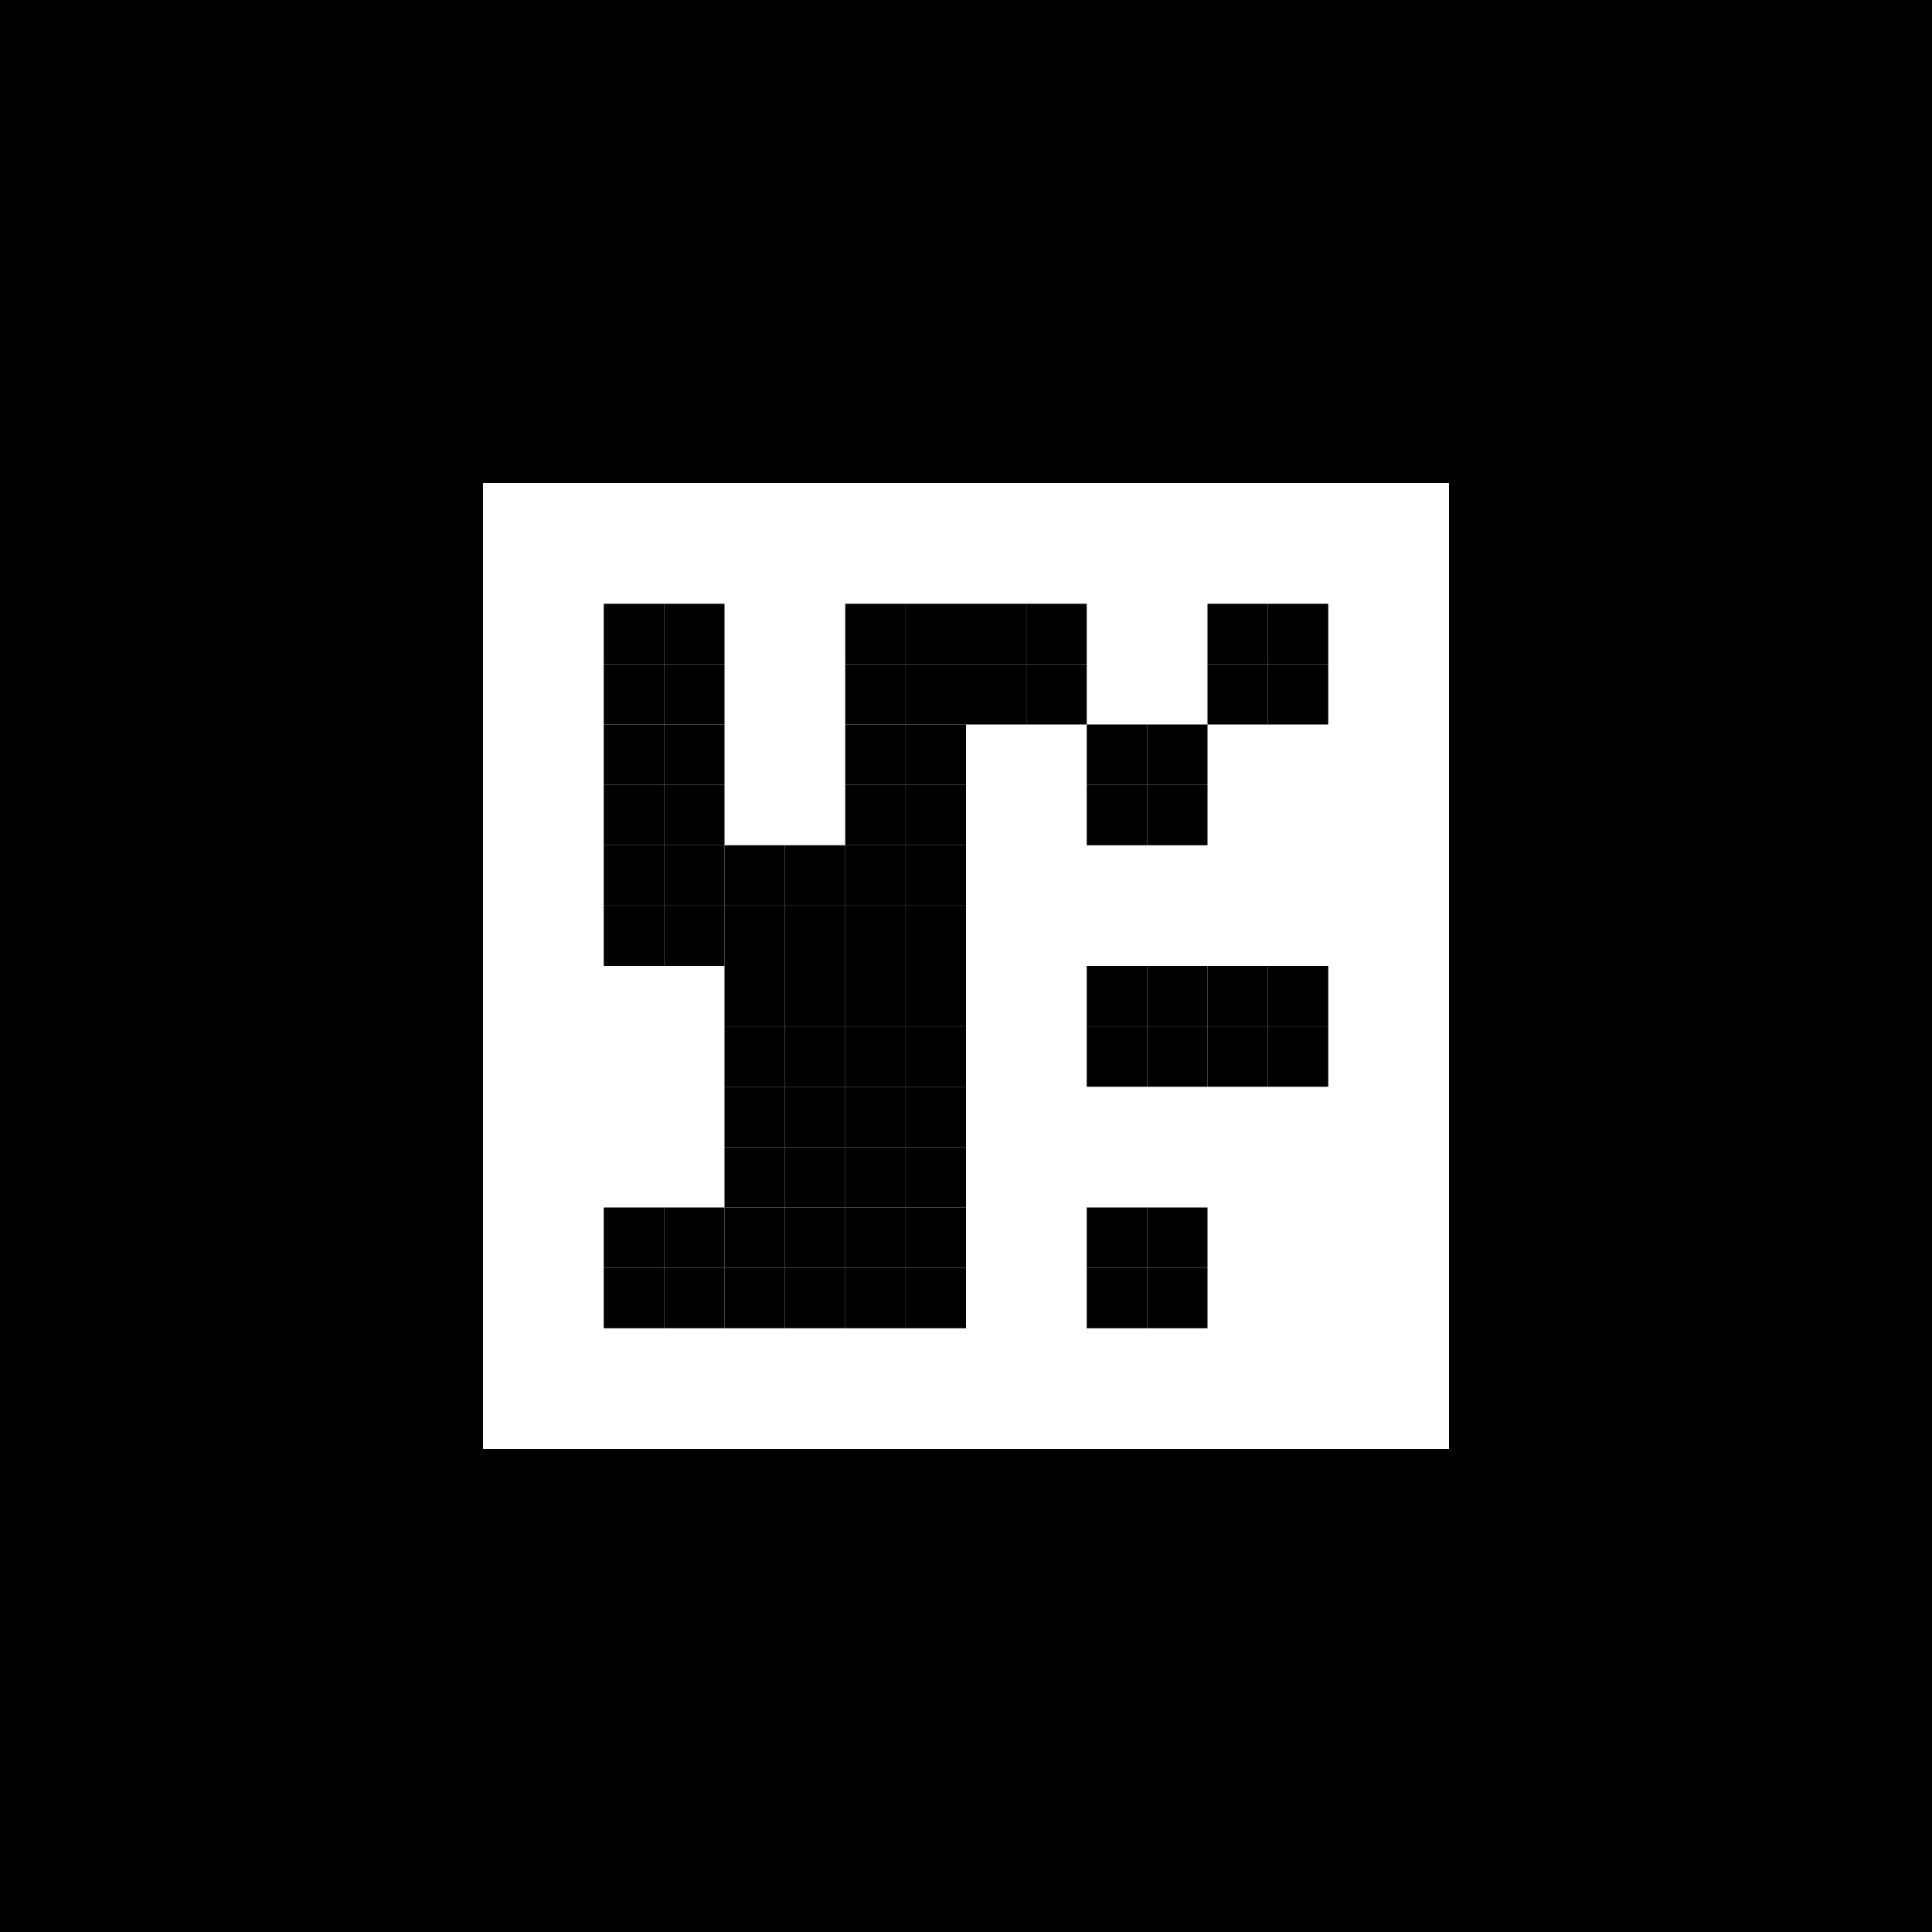
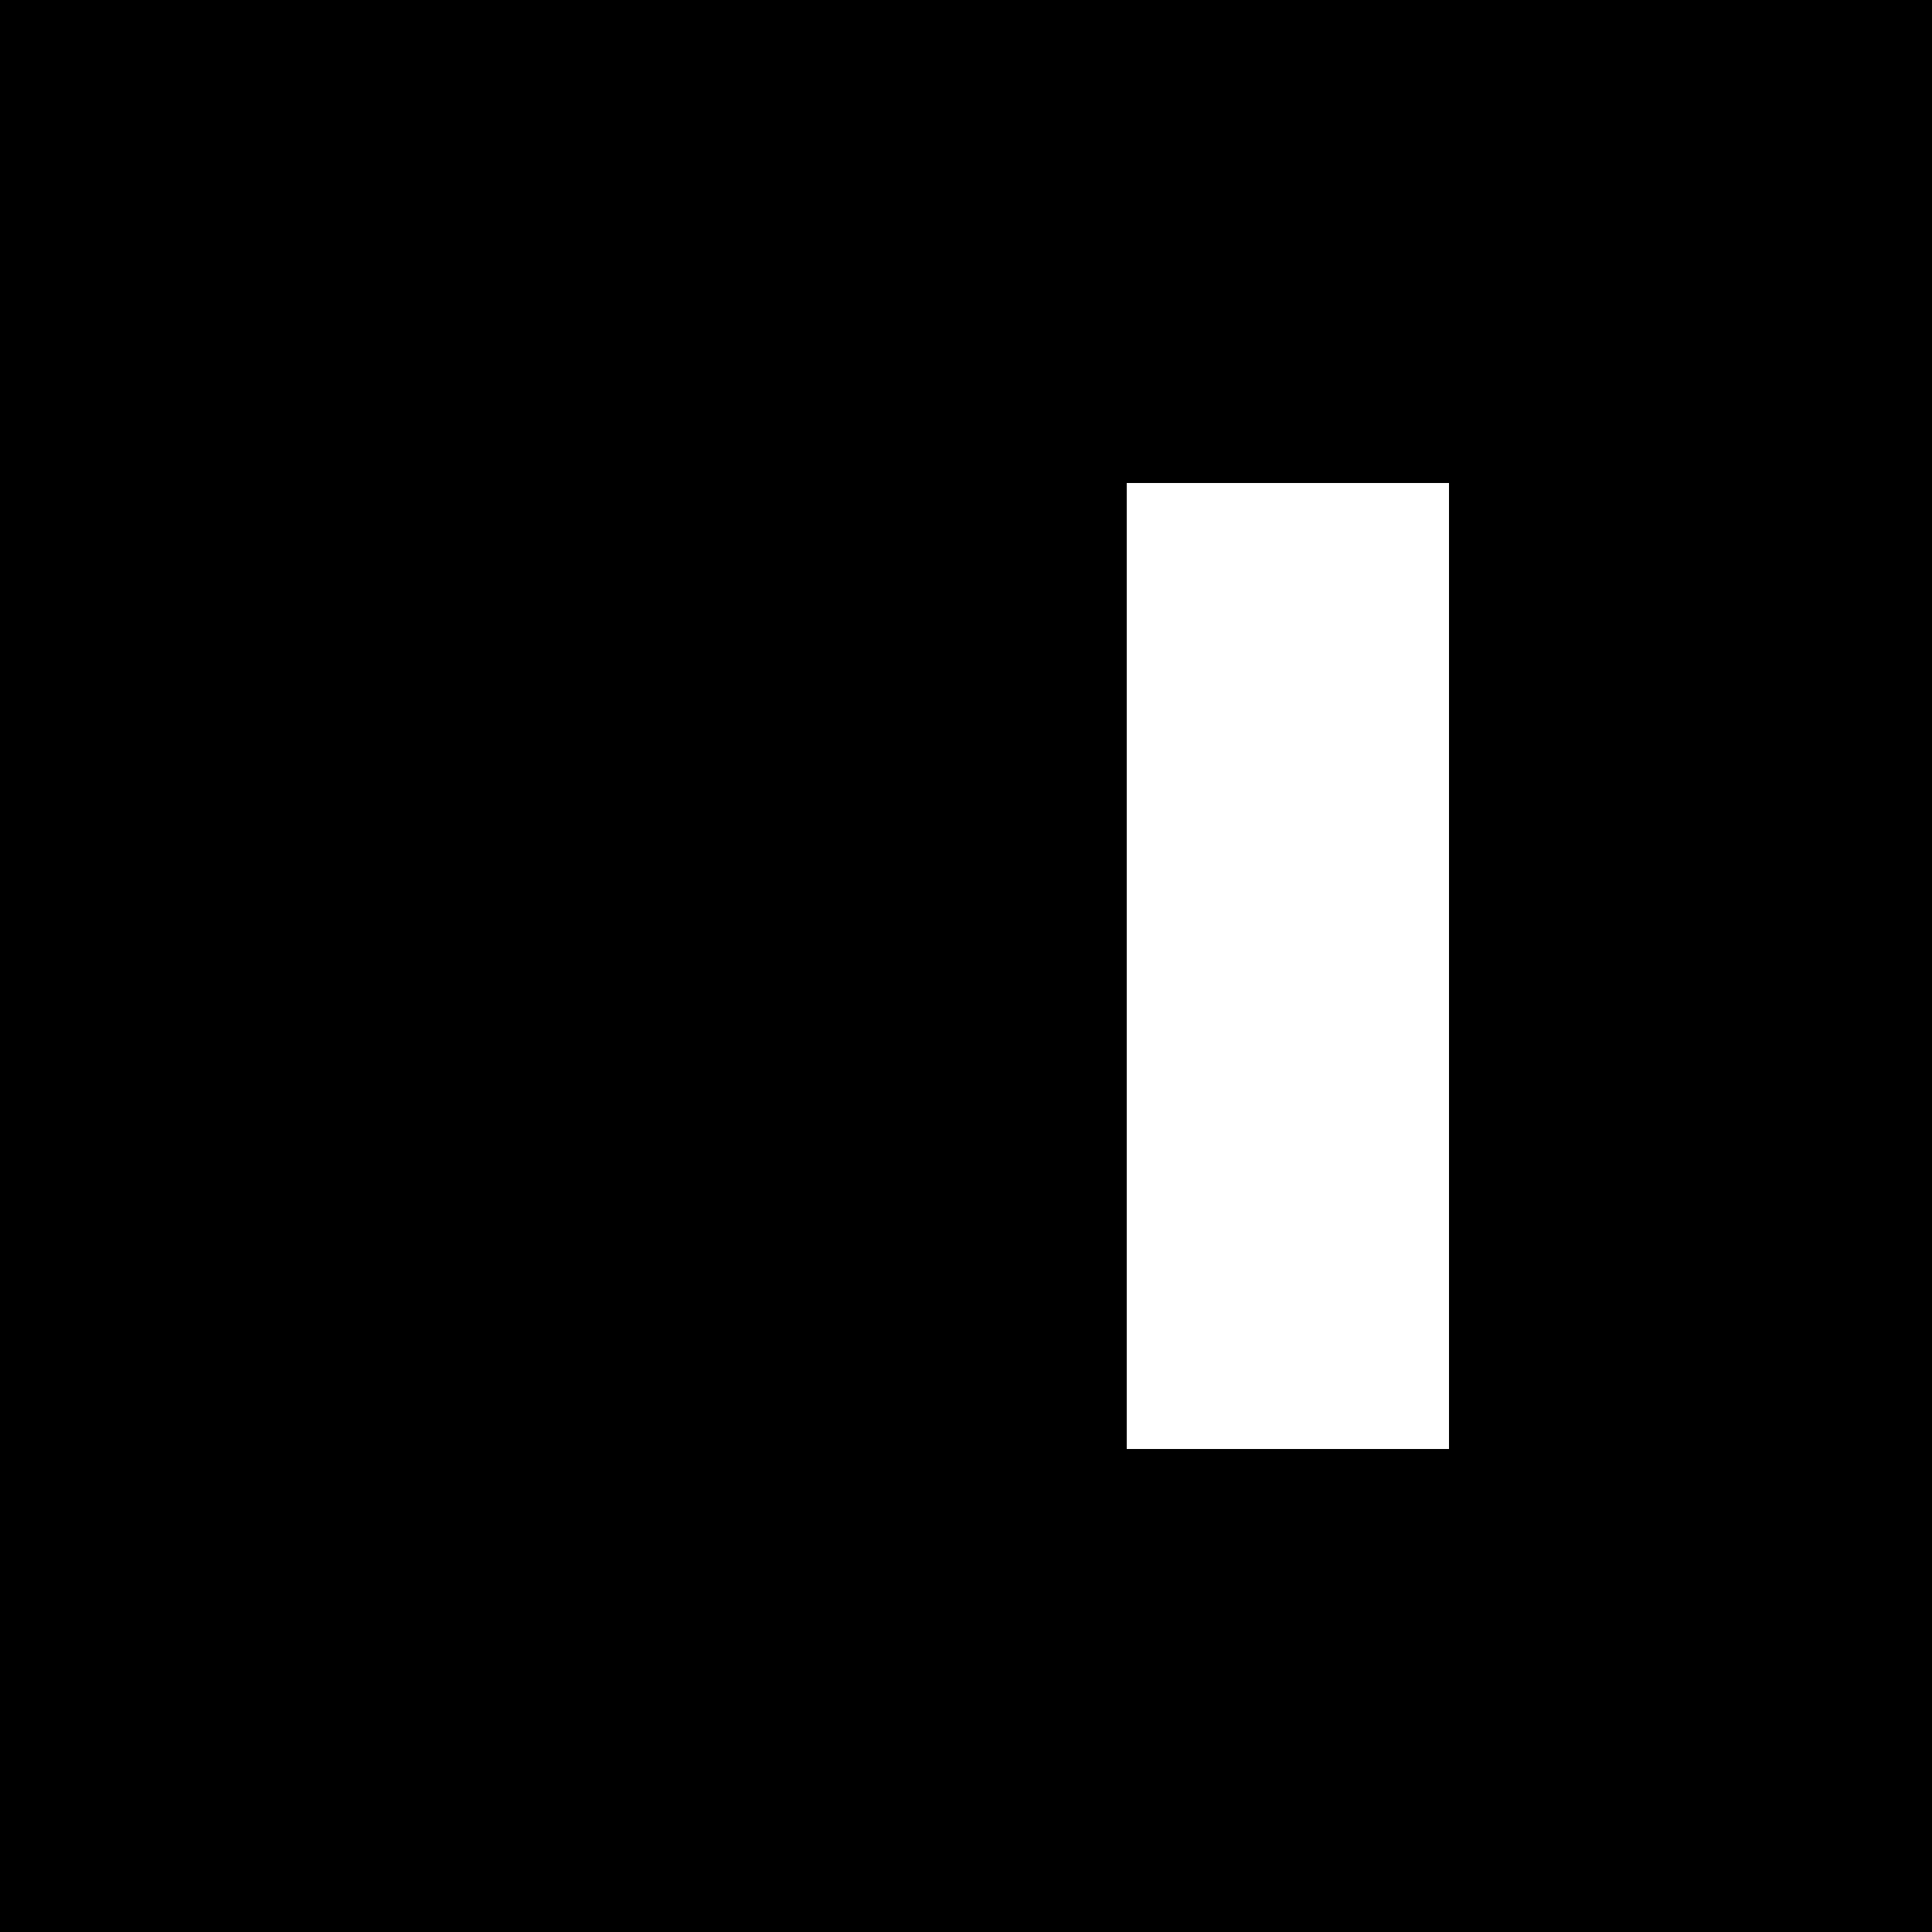
- <svg xmlns="http://www.w3.org/2000/svg" width="100.0mm" height="100.0mm" viewBox="0 0 100.0 100.0">
+ <svg xmlns="http://www.w3.org/2000/svg" width="100.0mm" height="100.0mm" viewBox="0 0 100.0 100.0" shape-rendering="crispEdges">
  <rect x="0" y="0" width="100.0" height="100.0" fill="#000000" />
  <rect x="25.0" y="25.0" width="50.0" height="50.0" fill="#ffffff" />
-   <rect x="31.25" y="31.25" width="3.125" height="3.125" fill="#000000" />
-   <rect x="34.375" y="31.25" width="3.125" height="3.125" fill="#000000" />
-   <rect x="43.75" y="31.25" width="3.125" height="3.125" fill="#000000" />
-   <rect x="46.875" y="31.25" width="3.125" height="3.125" fill="#000000" />
-   <rect x="50" y="31.25" width="3.125" height="3.125" fill="#000000" />
-   <rect x="53.125" y="31.25" width="3.125" height="3.125" fill="#000000" />
-   <rect x="62.5" y="31.25" width="3.125" height="3.125" fill="#000000" />
-   <rect x="65.625" y="31.25" width="3.125" height="3.125" fill="#000000" />
-   <rect x="31.25" y="34.375" width="3.125" height="3.125" fill="#000000" />
-   <rect x="34.375" y="34.375" width="3.125" height="3.125" fill="#000000" />
-   <rect x="43.75" y="34.375" width="3.125" height="3.125" fill="#000000" />
-   <rect x="46.875" y="34.375" width="3.125" height="3.125" fill="#000000" />
-   <rect x="50" y="34.375" width="3.125" height="3.125" fill="#000000" />
-   <rect x="53.125" y="34.375" width="3.125" height="3.125" fill="#000000" />
-   <rect x="62.5" y="34.375" width="3.125" height="3.125" fill="#000000" />
-   <rect x="65.625" y="34.375" width="3.125" height="3.125" fill="#000000" />
-   <rect x="31.25" y="37.5" width="3.125" height="3.125" fill="#000000" />
-   <rect x="34.375" y="37.5" width="3.125" height="3.125" fill="#000000" />
-   <rect x="43.75" y="37.5" width="3.125" height="3.125" fill="#000000" />
-   <rect x="46.875" y="37.5" width="3.125" height="3.125" fill="#000000" />
-   <rect x="56.25" y="37.5" width="3.125" height="3.125" fill="#000000" />
-   <rect x="59.375" y="37.5" width="3.125" height="3.125" fill="#000000" />
-   <rect x="31.25" y="40.625" width="3.125" height="3.125" fill="#000000" />
-   <rect x="34.375" y="40.625" width="3.125" height="3.125" fill="#000000" />
-   <rect x="43.75" y="40.625" width="3.125" height="3.125" fill="#000000" />
-   <rect x="46.875" y="40.625" width="3.125" height="3.125" fill="#000000" />
-   <rect x="56.25" y="40.625" width="3.125" height="3.125" fill="#000000" />
-   <rect x="59.375" y="40.625" width="3.125" height="3.125" fill="#000000" />
-   <rect x="31.25" y="43.75" width="3.125" height="3.125" fill="#000000" />
-   <rect x="34.375" y="43.75" width="3.125" height="3.125" fill="#000000" />
-   <rect x="37.5" y="43.75" width="3.125" height="3.125" fill="#000000" />
-   <rect x="40.625" y="43.75" width="3.125" height="3.125" fill="#000000" />
-   <rect x="43.75" y="43.75" width="3.125" height="3.125" fill="#000000" />
-   <rect x="46.875" y="43.75" width="3.125" height="3.125" fill="#000000" />
-   <rect x="31.25" y="46.875" width="3.125" height="3.125" fill="#000000" />
-   <rect x="34.375" y="46.875" width="3.125" height="3.125" fill="#000000" />
-   <rect x="37.5" y="46.875" width="3.125" height="3.125" fill="#000000" />
-   <rect x="40.625" y="46.875" width="3.125" height="3.125" fill="#000000" />
-   <rect x="43.75" y="46.875" width="3.125" height="3.125" fill="#000000" />
-   <rect x="46.875" y="46.875" width="3.125" height="3.125" fill="#000000" />
-   <rect x="37.5" y="50" width="3.125" height="3.125" fill="#000000" />
-   <rect x="40.625" y="50" width="3.125" height="3.125" fill="#000000" />
-   <rect x="43.75" y="50" width="3.125" height="3.125" fill="#000000" />
-   <rect x="46.875" y="50" width="3.125" height="3.125" fill="#000000" />
-   <rect x="56.25" y="50" width="3.125" height="3.125" fill="#000000" />
-   <rect x="59.375" y="50" width="3.125" height="3.125" fill="#000000" />
-   <rect x="62.5" y="50" width="3.125" height="3.125" fill="#000000" />
-   <rect x="65.625" y="50" width="3.125" height="3.125" fill="#000000" />
-   <rect x="37.5" y="53.125" width="3.125" height="3.125" fill="#000000" />
-   <rect x="40.625" y="53.125" width="3.125" height="3.125" fill="#000000" />
-   <rect x="43.75" y="53.125" width="3.125" height="3.125" fill="#000000" />
-   <rect x="46.875" y="53.125" width="3.125" height="3.125" fill="#000000" />
-   <rect x="56.25" y="53.125" width="3.125" height="3.125" fill="#000000" />
-   <rect x="59.375" y="53.125" width="3.125" height="3.125" fill="#000000" />
-   <rect x="62.5" y="53.125" width="3.125" height="3.125" fill="#000000" />
-   <rect x="65.625" y="53.125" width="3.125" height="3.125" fill="#000000" />
-   <rect x="37.5" y="56.25" width="3.125" height="3.125" fill="#000000" />
-   <rect x="40.625" y="56.25" width="3.125" height="3.125" fill="#000000" />
-   <rect x="43.75" y="56.25" width="3.125" height="3.125" fill="#000000" />
-   <rect x="46.875" y="56.25" width="3.125" height="3.125" fill="#000000" />
-   <rect x="37.5" y="59.375" width="3.125" height="3.125" fill="#000000" />
-   <rect x="40.625" y="59.375" width="3.125" height="3.125" fill="#000000" />
-   <rect x="43.75" y="59.375" width="3.125" height="3.125" fill="#000000" />
-   <rect x="46.875" y="59.375" width="3.125" height="3.125" fill="#000000" />
-   <rect x="31.25" y="62.5" width="3.125" height="3.125" fill="#000000" />
-   <rect x="34.375" y="62.5" width="3.125" height="3.125" fill="#000000" />
-   <rect x="37.5" y="62.5" width="3.125" height="3.125" fill="#000000" />
-   <rect x="40.625" y="62.5" width="3.125" height="3.125" fill="#000000" />
-   <rect x="43.75" y="62.5" width="3.125" height="3.125" fill="#000000" />
-   <rect x="46.875" y="62.5" width="3.125" height="3.125" fill="#000000" />
-   <rect x="56.25" y="62.5" width="3.125" height="3.125" fill="#000000" />
-   <rect x="59.375" y="62.5" width="3.125" height="3.125" fill="#000000" />
-   <rect x="31.25" y="65.625" width="3.125" height="3.125" fill="#000000" />
-   <rect x="34.375" y="65.625" width="3.125" height="3.125" fill="#000000" />
-   <rect x="37.5" y="65.625" width="3.125" height="3.125" fill="#000000" />
-   <rect x="40.625" y="65.625" width="3.125" height="3.125" fill="#000000" />
-   <rect x="43.75" y="65.625" width="3.125" height="3.125" fill="#000000" />
-   <rect x="46.875" y="65.625" width="3.125" height="3.125" fill="#000000" />
-   <rect x="56.25" y="65.625" width="3.125" height="3.125" fill="#000000" />
-   <rect x="59.375" y="65.625" width="3.125" height="3.125" fill="#000000" />
+   <rect x="25" y="25" width="16.667" height="16.667" fill="#000000" />
+   <rect x="41.667" y="25" width="16.667" height="16.667" fill="#000000" />
+   <rect x="25" y="41.667" width="16.667" height="16.667" fill="#000000" />
+   <rect x="41.667" y="41.667" width="16.667" height="16.667" fill="#000000" />
+   <rect x="25" y="58.333" width="16.667" height="16.667" fill="#000000" />
+   <rect x="41.667" y="58.333" width="16.667" height="16.667" fill="#000000" />
</svg>
